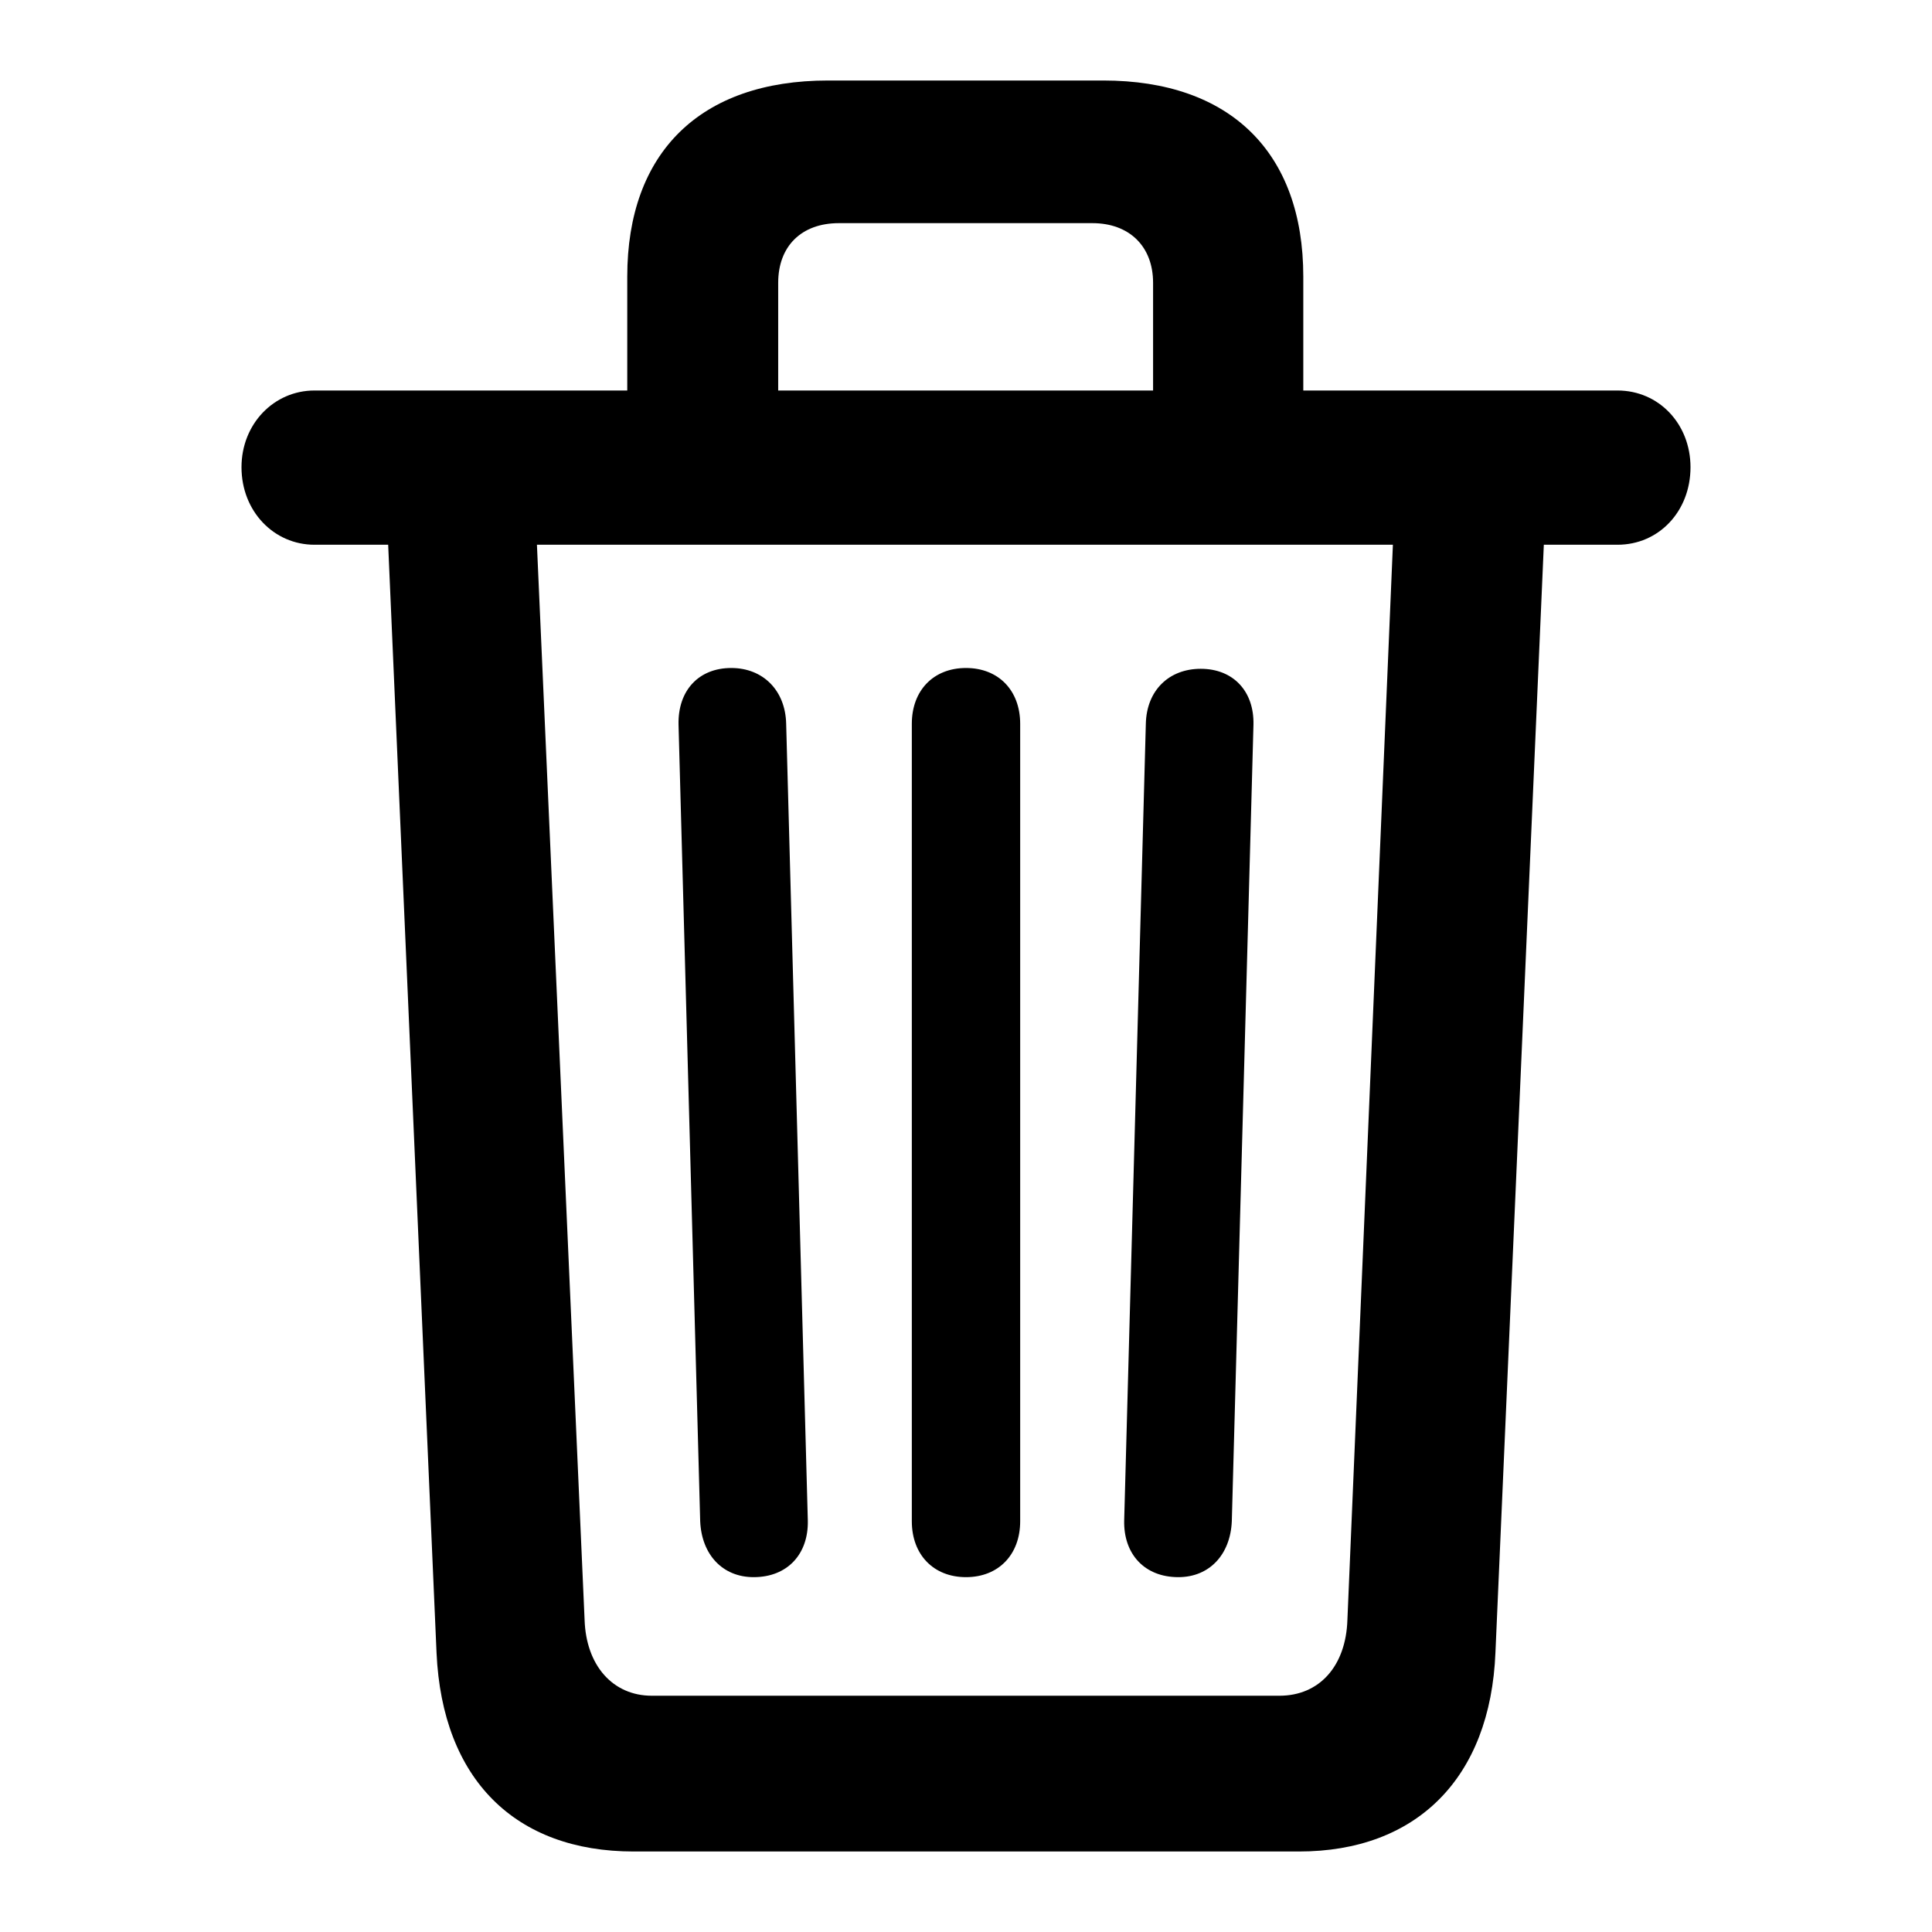
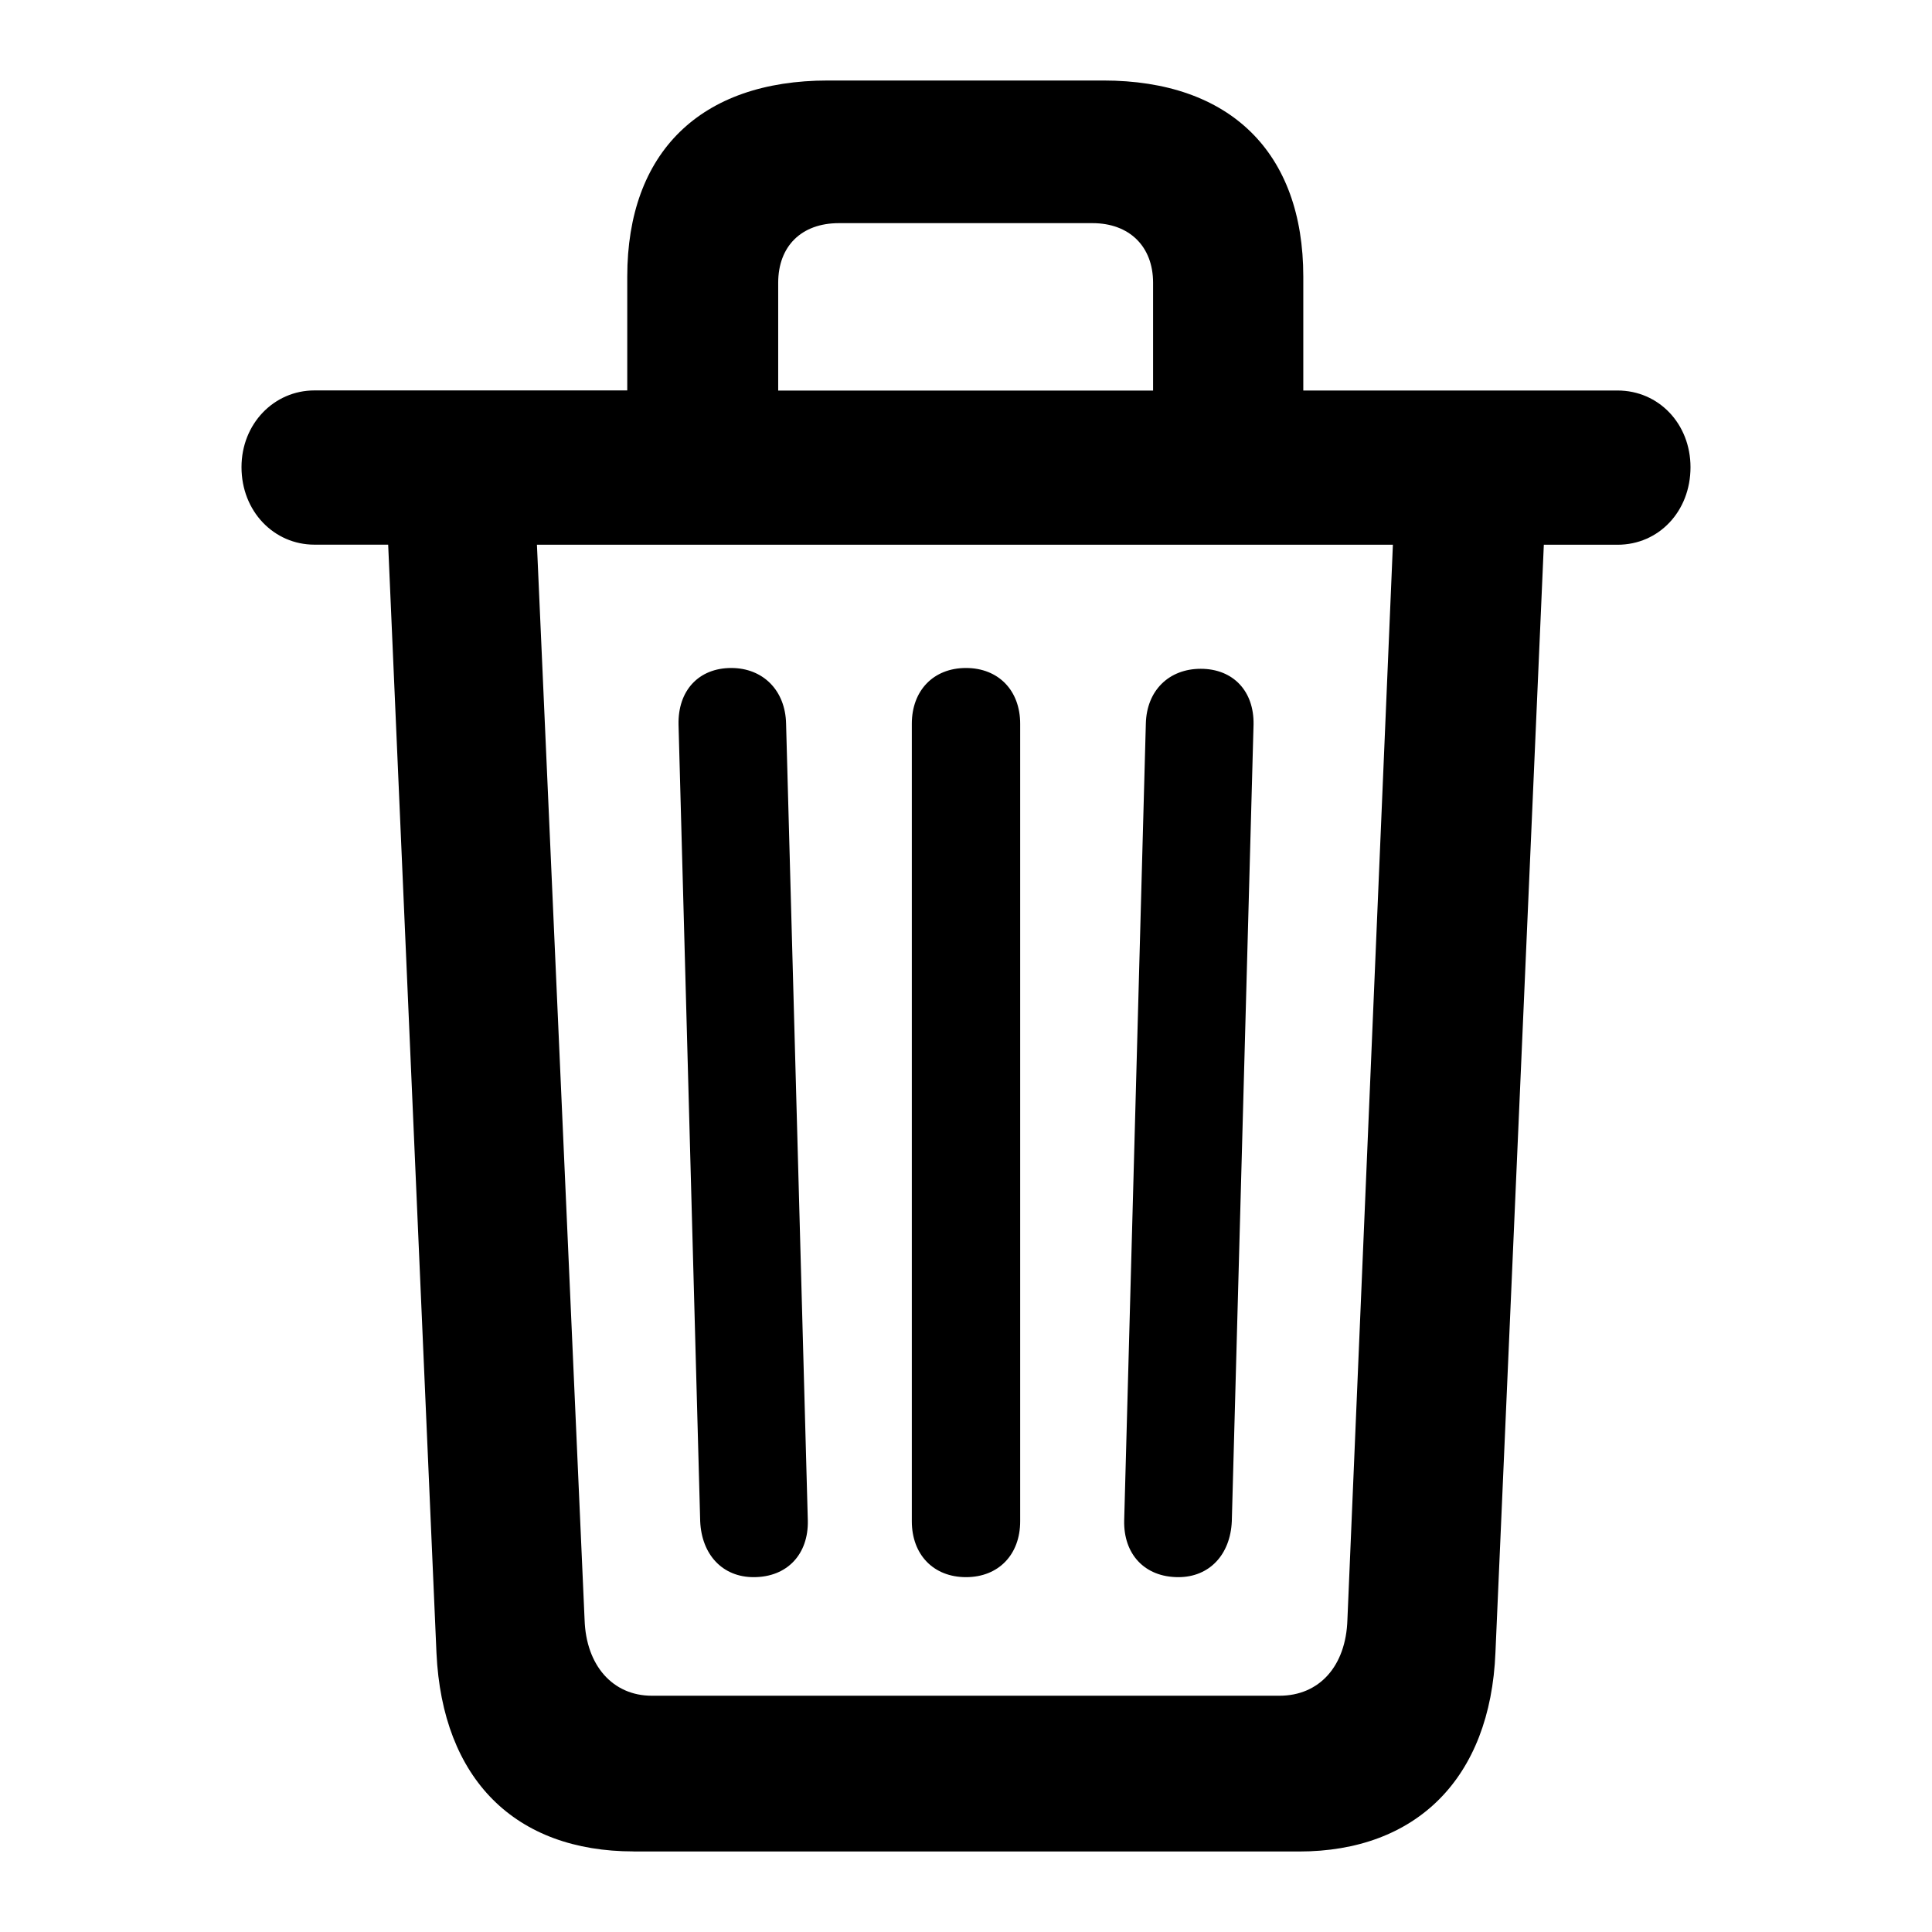
- <svg xmlns="http://www.w3.org/2000/svg" width="24" height="24" viewBox="0 0 24 24" fill="none">
-   <path d="M7.872 23H16.137C17.59 23 18.515 22.095 18.577 20.526L19.178 6.767H20.094C20.605 6.767 21 6.353 21 5.804C21 5.265 20.605 4.851 20.094 4.851H16.19V3.436C16.19 1.895 15.284 1 13.705 1H10.286C8.698 1 7.792 1.895 7.792 3.436V4.851H3.906C3.404 4.851 3 5.265 3 5.804C3 6.353 3.404 6.767 3.906 6.767H4.822L5.423 20.535C5.495 22.105 6.401 23 7.872 23ZM9.667 3.513C9.667 3.06 9.954 2.772 10.421 2.772H13.57C14.028 2.772 14.324 3.06 14.324 3.513V4.851H9.667V3.513ZM8.097 21.065C7.612 21.065 7.28 20.689 7.262 20.121L6.67 6.767H17.303L16.738 20.121C16.72 20.699 16.388 21.065 15.894 21.065H8.097ZM9.362 19.592C9.784 19.592 10.044 19.303 10.035 18.889L9.766 8.991C9.757 8.577 9.479 8.298 9.084 8.298C8.68 8.298 8.42 8.577 8.429 9.001L8.698 18.898C8.716 19.312 8.976 19.592 9.362 19.592ZM12 19.592C12.404 19.592 12.673 19.312 12.673 18.898V8.991C12.673 8.577 12.404 8.298 12 8.298C11.596 8.298 11.327 8.577 11.327 8.991V18.898C11.327 19.312 11.596 19.592 12 19.592ZM14.638 19.592C15.024 19.592 15.284 19.312 15.302 18.898L15.571 9.001C15.58 8.587 15.32 8.308 14.916 8.308C14.521 8.308 14.243 8.577 14.234 8.991L13.965 18.889C13.956 19.303 14.216 19.592 14.638 19.592Z" fill="black" />
+ <svg xmlns="http://www.w3.org/2000/svg" viewBox="0 0 24 24">
+   <path d="M7.872 23h8.265c1.453 0 2.378-.905 2.44-2.474l.601-13.759h.916c.511 0 .906-.414.906-.963 0-.539-.395-.953-.906-.953H16.19V3.436c0-1.54-.906-2.436-2.485-2.436h-3.419c-1.588 0-2.494.895-2.494 2.436V4.85H3.906c-.502 0-.906.414-.906.953 0 .55.404.963.906.963h.916l.6 13.768c.073 1.57.979 2.465 2.45 2.465zM9.667 3.513c0-.453.287-.741.754-.741h3.15c.457 0 .753.288.753.74v1.34H9.667v-1.34zm-1.57 17.552c-.485 0-.817-.376-.835-.944L6.67 6.767h10.633l-.565 13.354c-.018.578-.35.944-.844.944H8.097zm1.265-1.473c.422 0 .682-.29.673-.703l-.27-9.898c-.008-.414-.286-.693-.681-.693-.404 0-.664.28-.655.703l.269 9.897c.018.415.278.694.664.694zm2.638 0c.404 0 .673-.28.673-.694V8.991c0-.414-.27-.693-.673-.693-.404 0-.673.28-.673.693v9.907c0 .415.27.694.673.694zm2.638 0c.386 0 .646-.28.664-.694l.27-9.897c.008-.414-.252-.693-.656-.693-.395 0-.673.27-.682.683l-.269 9.898c-.009.414.251.703.673.703z" />
</svg>
